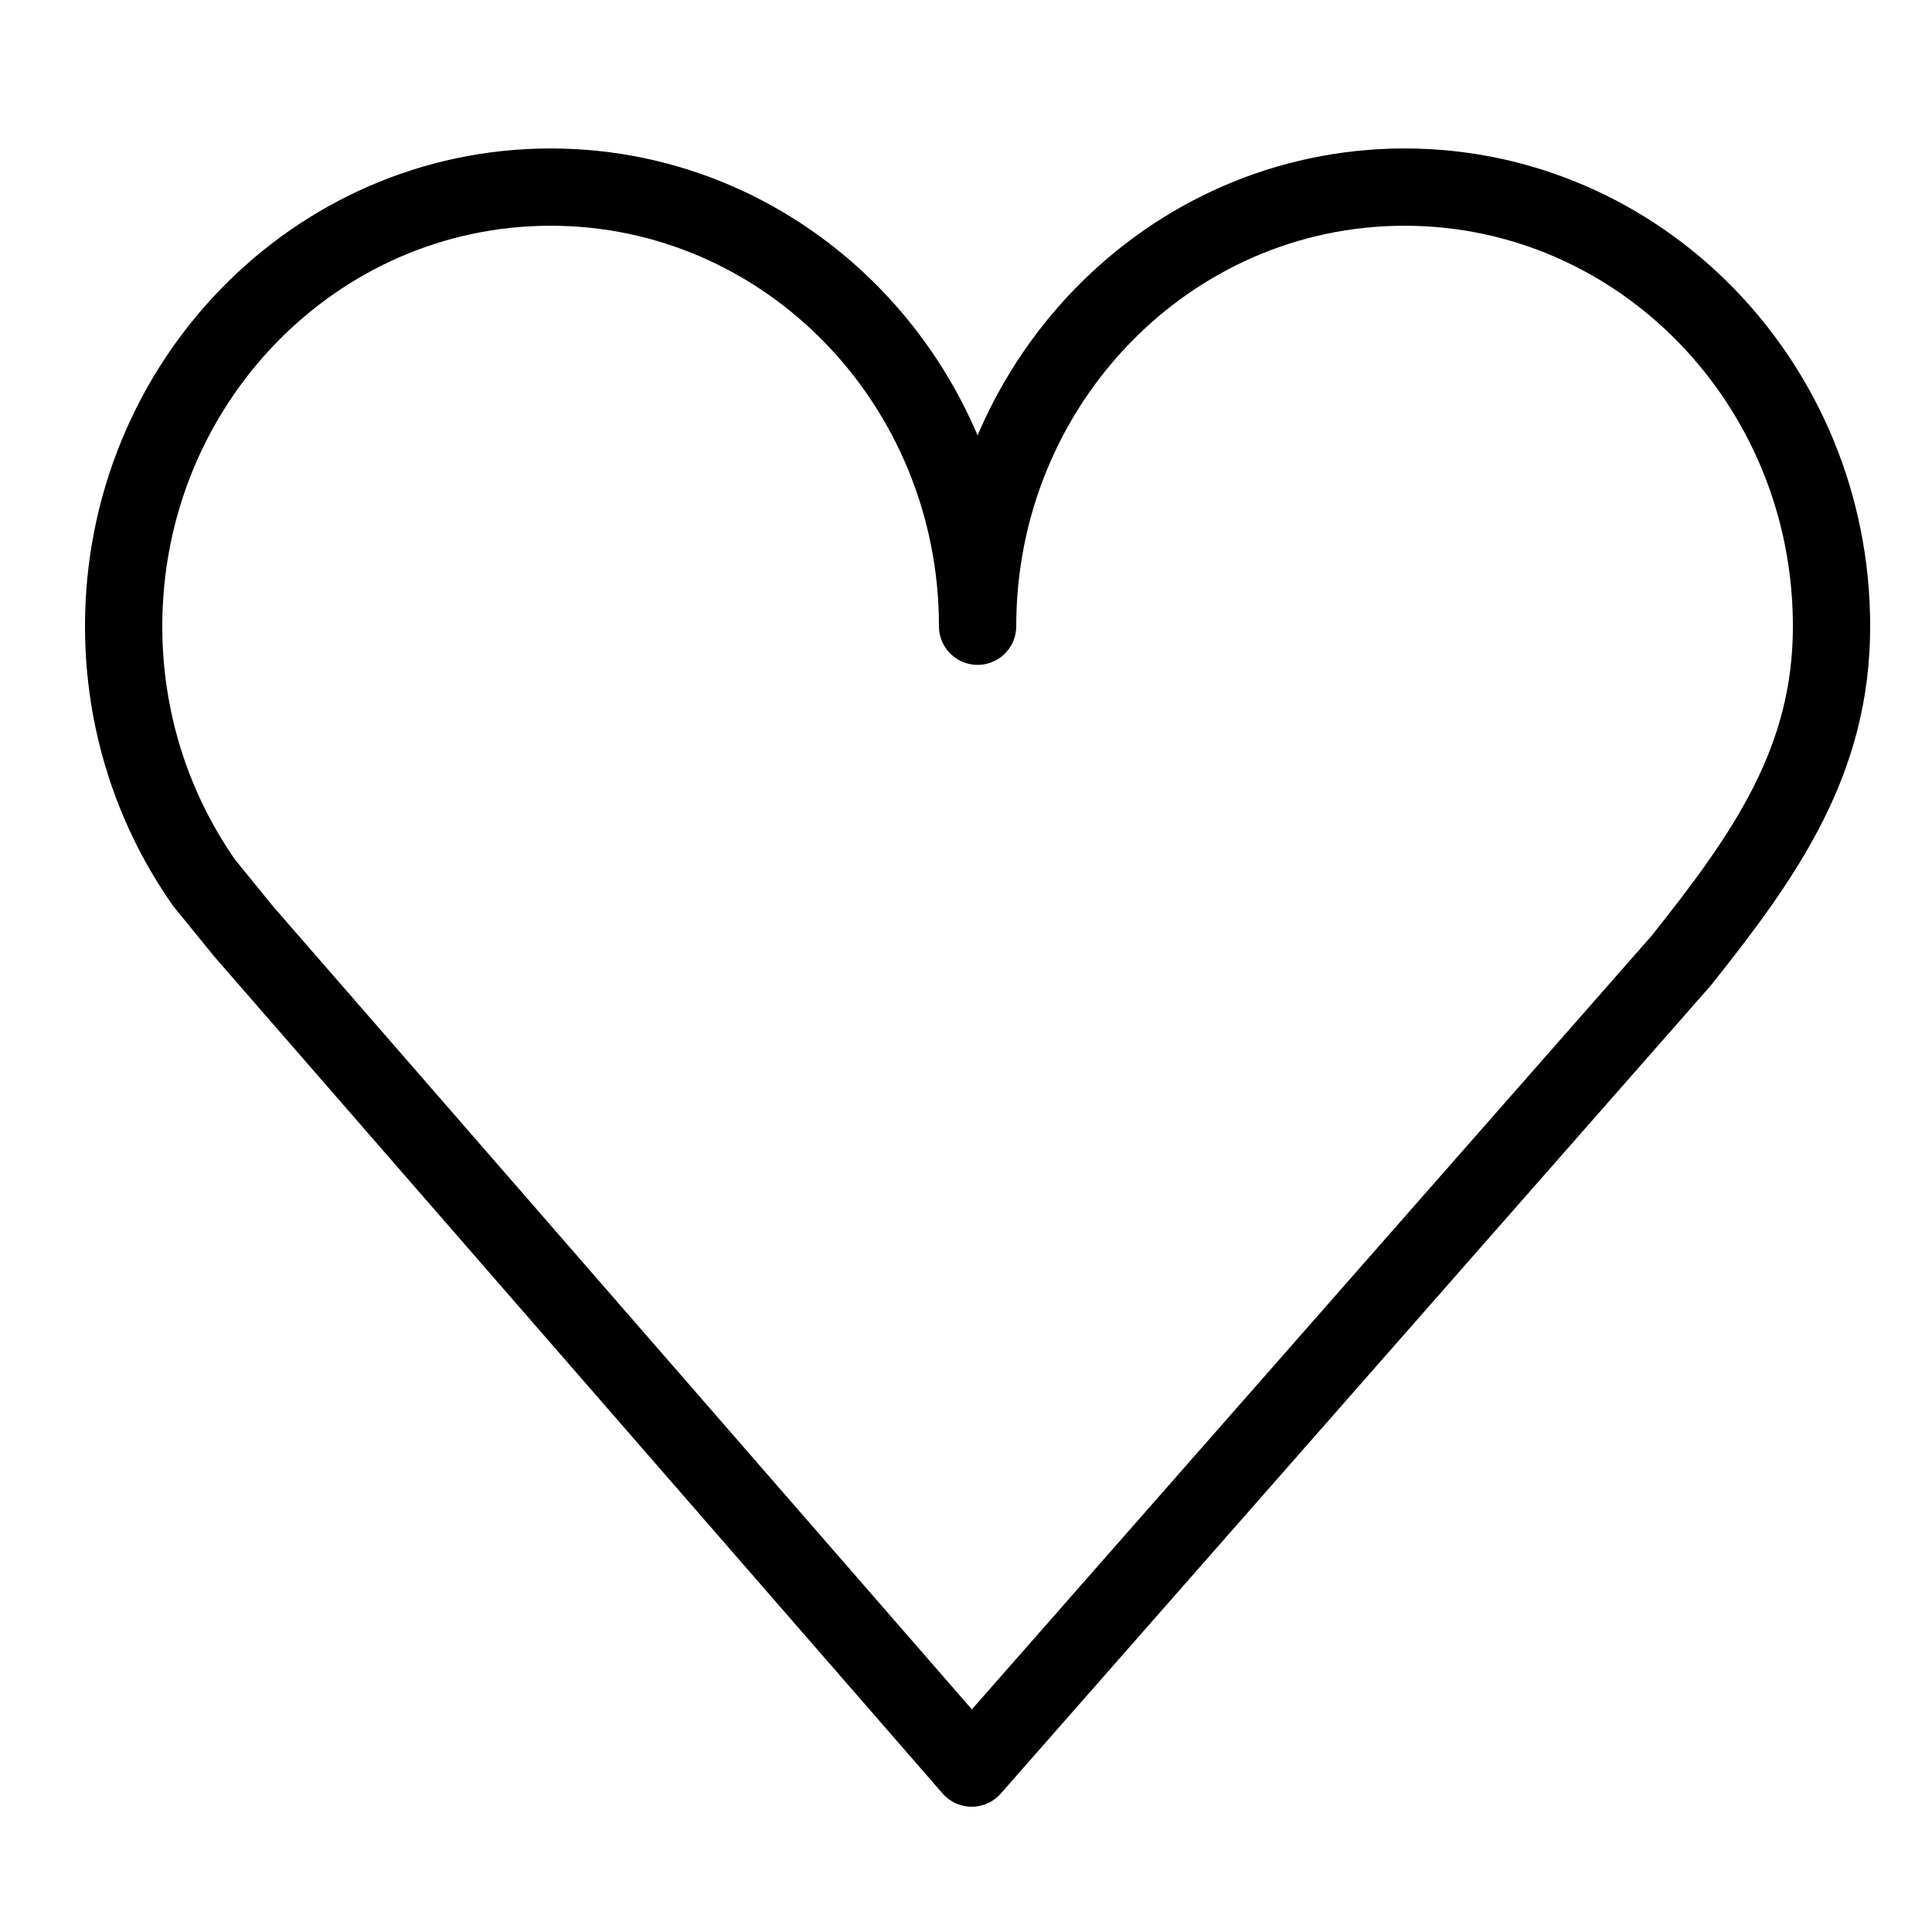
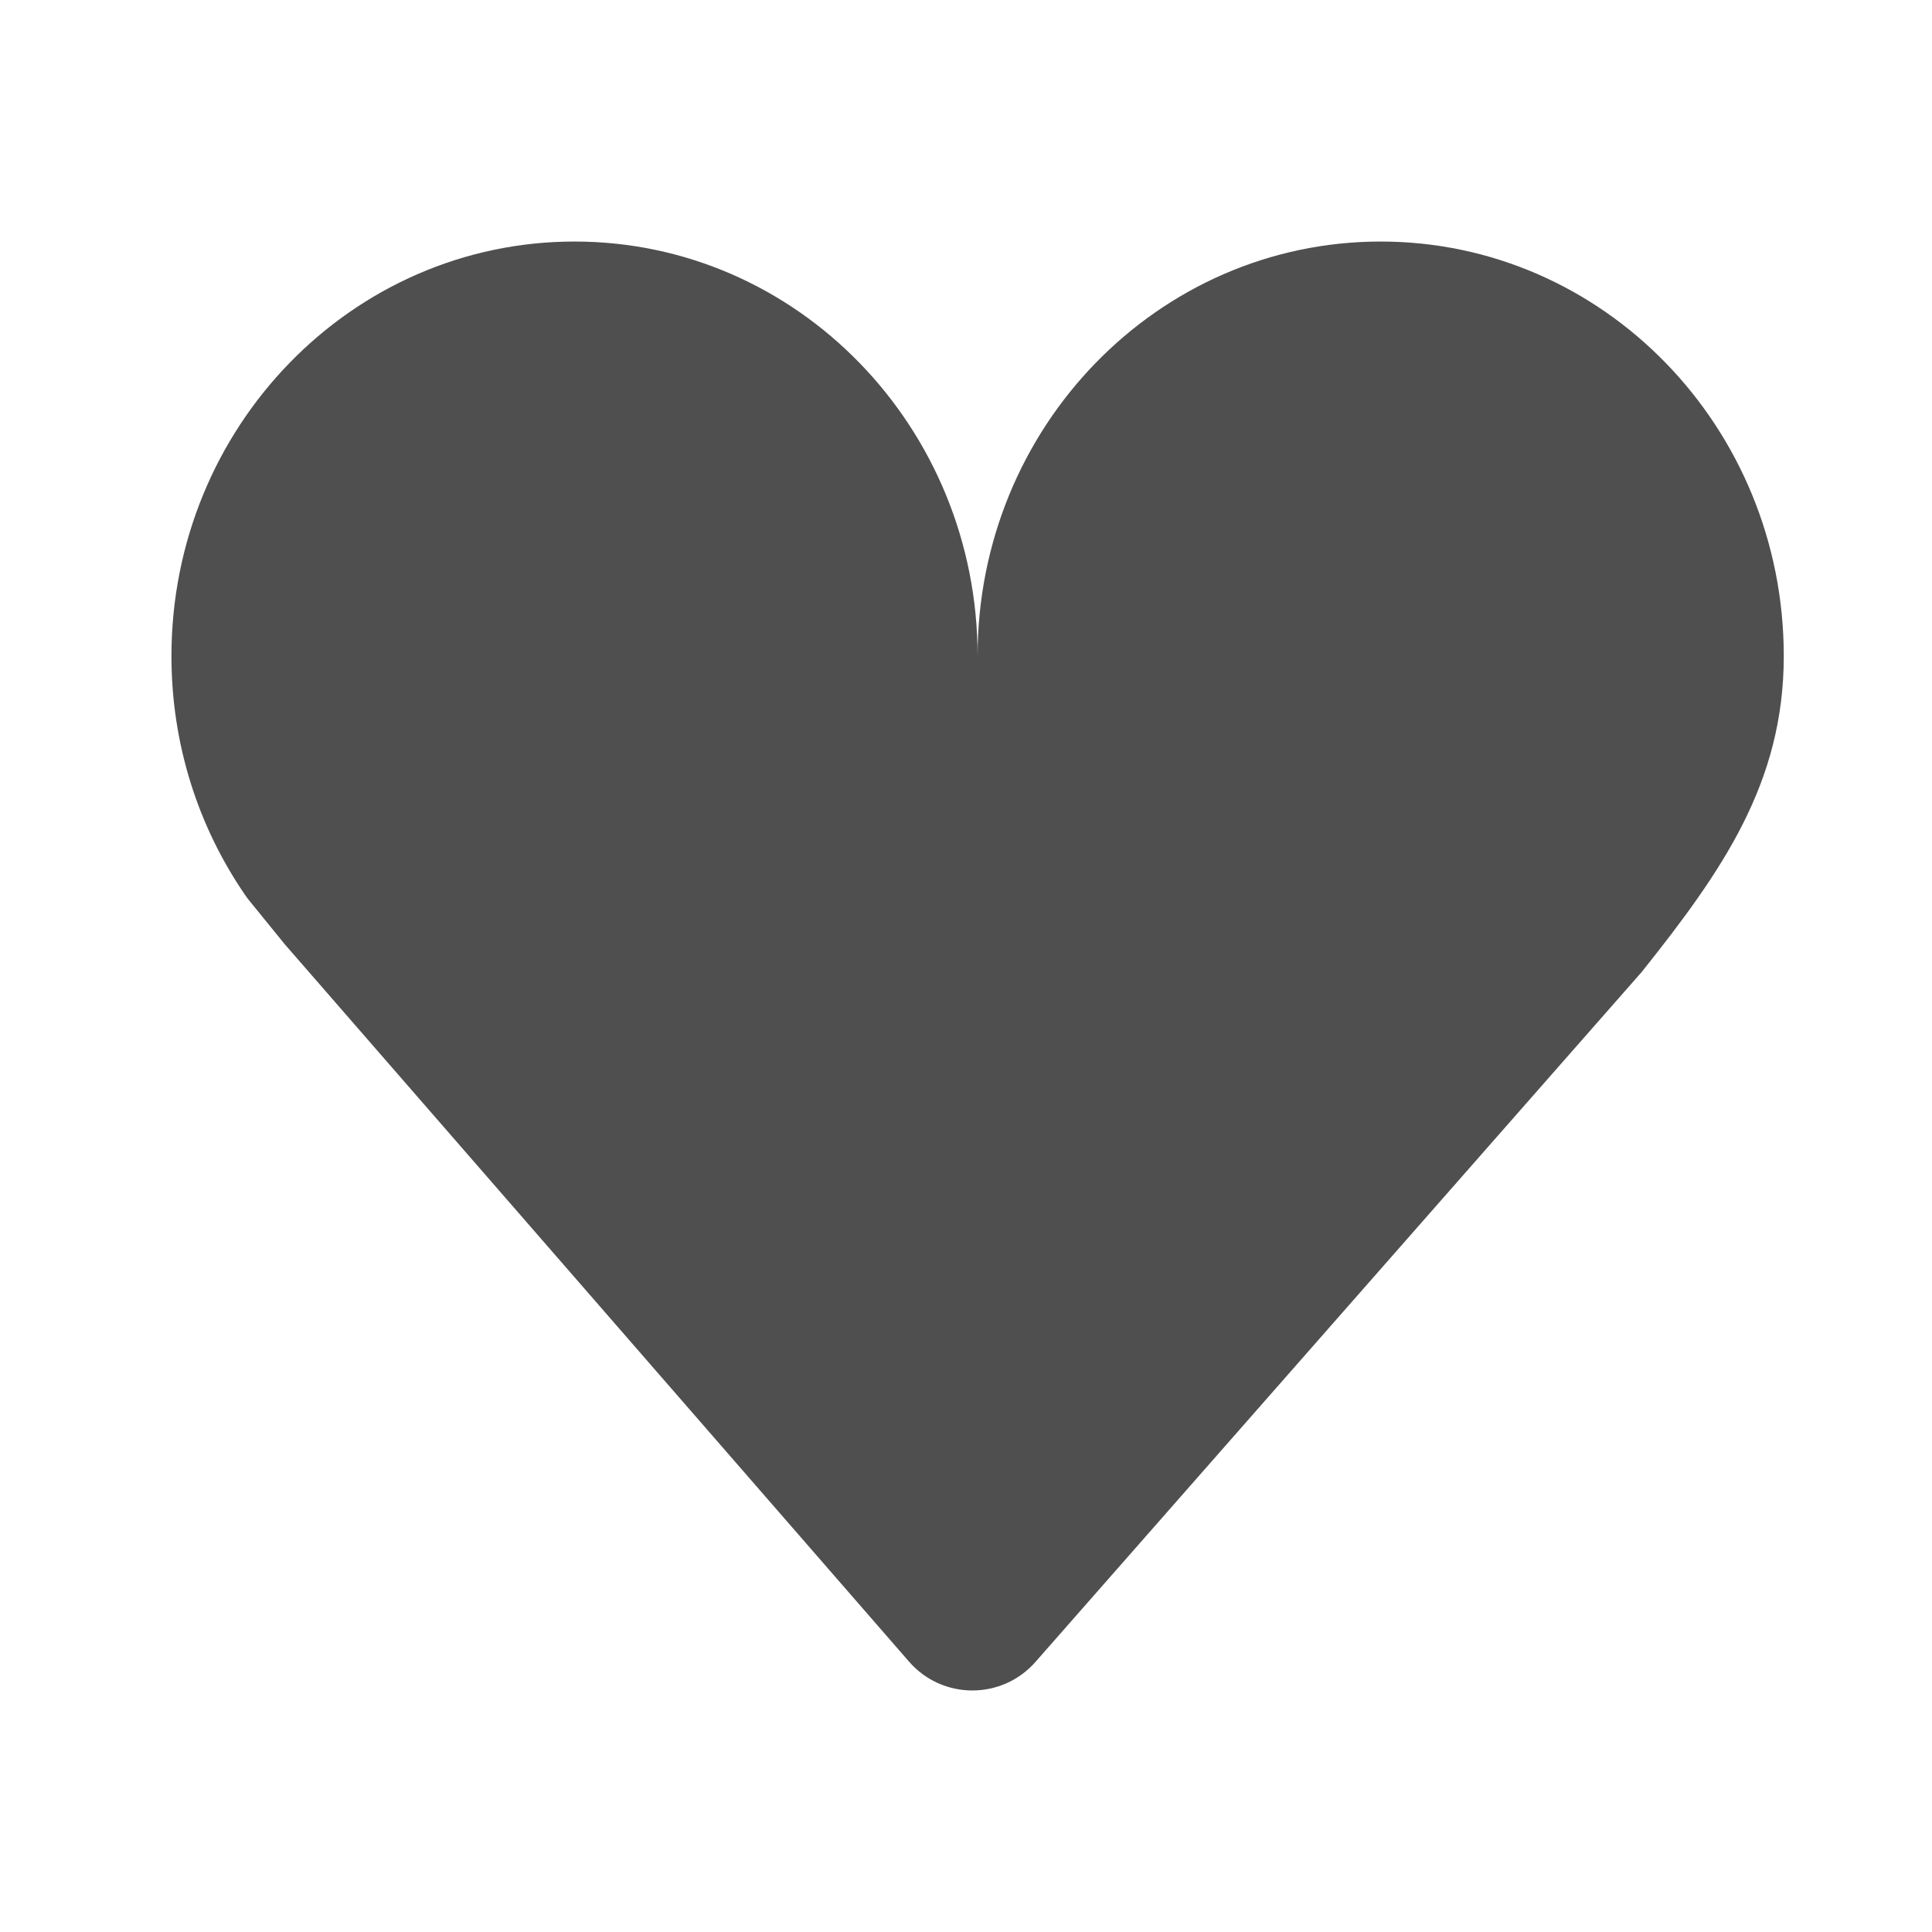
<svg xmlns="http://www.w3.org/2000/svg" version="1.1" id="Layer_1" x="0px" y="0px" viewBox="0 0 500 500" style="enable-background:new 0 0 500 500;" xml:space="preserve">
  <style type="text/css">
- 	.st0{fill:none;stroke:#000000;stroke-width:20;stroke-linecap:round;stroke-linejoin:round;stroke-miterlimit:10;}
+ 	.st0{fill:#4F4F4F;}
</style>
-   <path class="st0" d="M474,162.07c0,34.68-16.77,58.79-38.93,86.57L251.48,457.58L63.03,241.02L52.77,228.4  c-0.3-0.43-0.59-0.85-0.87-1.27C39.36,208.7,32,186.28,32,162.07C32,99.3,81.47,48.42,142.5,48.42S253,99.3,253,162.07  c0-62.77,49.47-113.65,110.5-113.65S474,99.3,474,162.07z" />
+   <path class="st0" d="M461.64,169.8c0,32.74-15.83,55.5-36.75,81.73L267.98,430.1c-8.69,9.89-24.1,9.85-32.73-0.08L73.66,244.33  l-9.14-11.25c-0.4-0.49-0.78-1-1.13-1.52c-0.08-0.11-0.15-0.23-0.23-0.34c-11.84-17.4-18.79-38.56-18.79-61.42  c0-59.26,46.7-107.29,104.32-107.29S253,110.54,253,169.8c0-59.26,46.7-107.29,104.32-107.29S461.64,110.54,461.64,169.8z" />
</svg>
